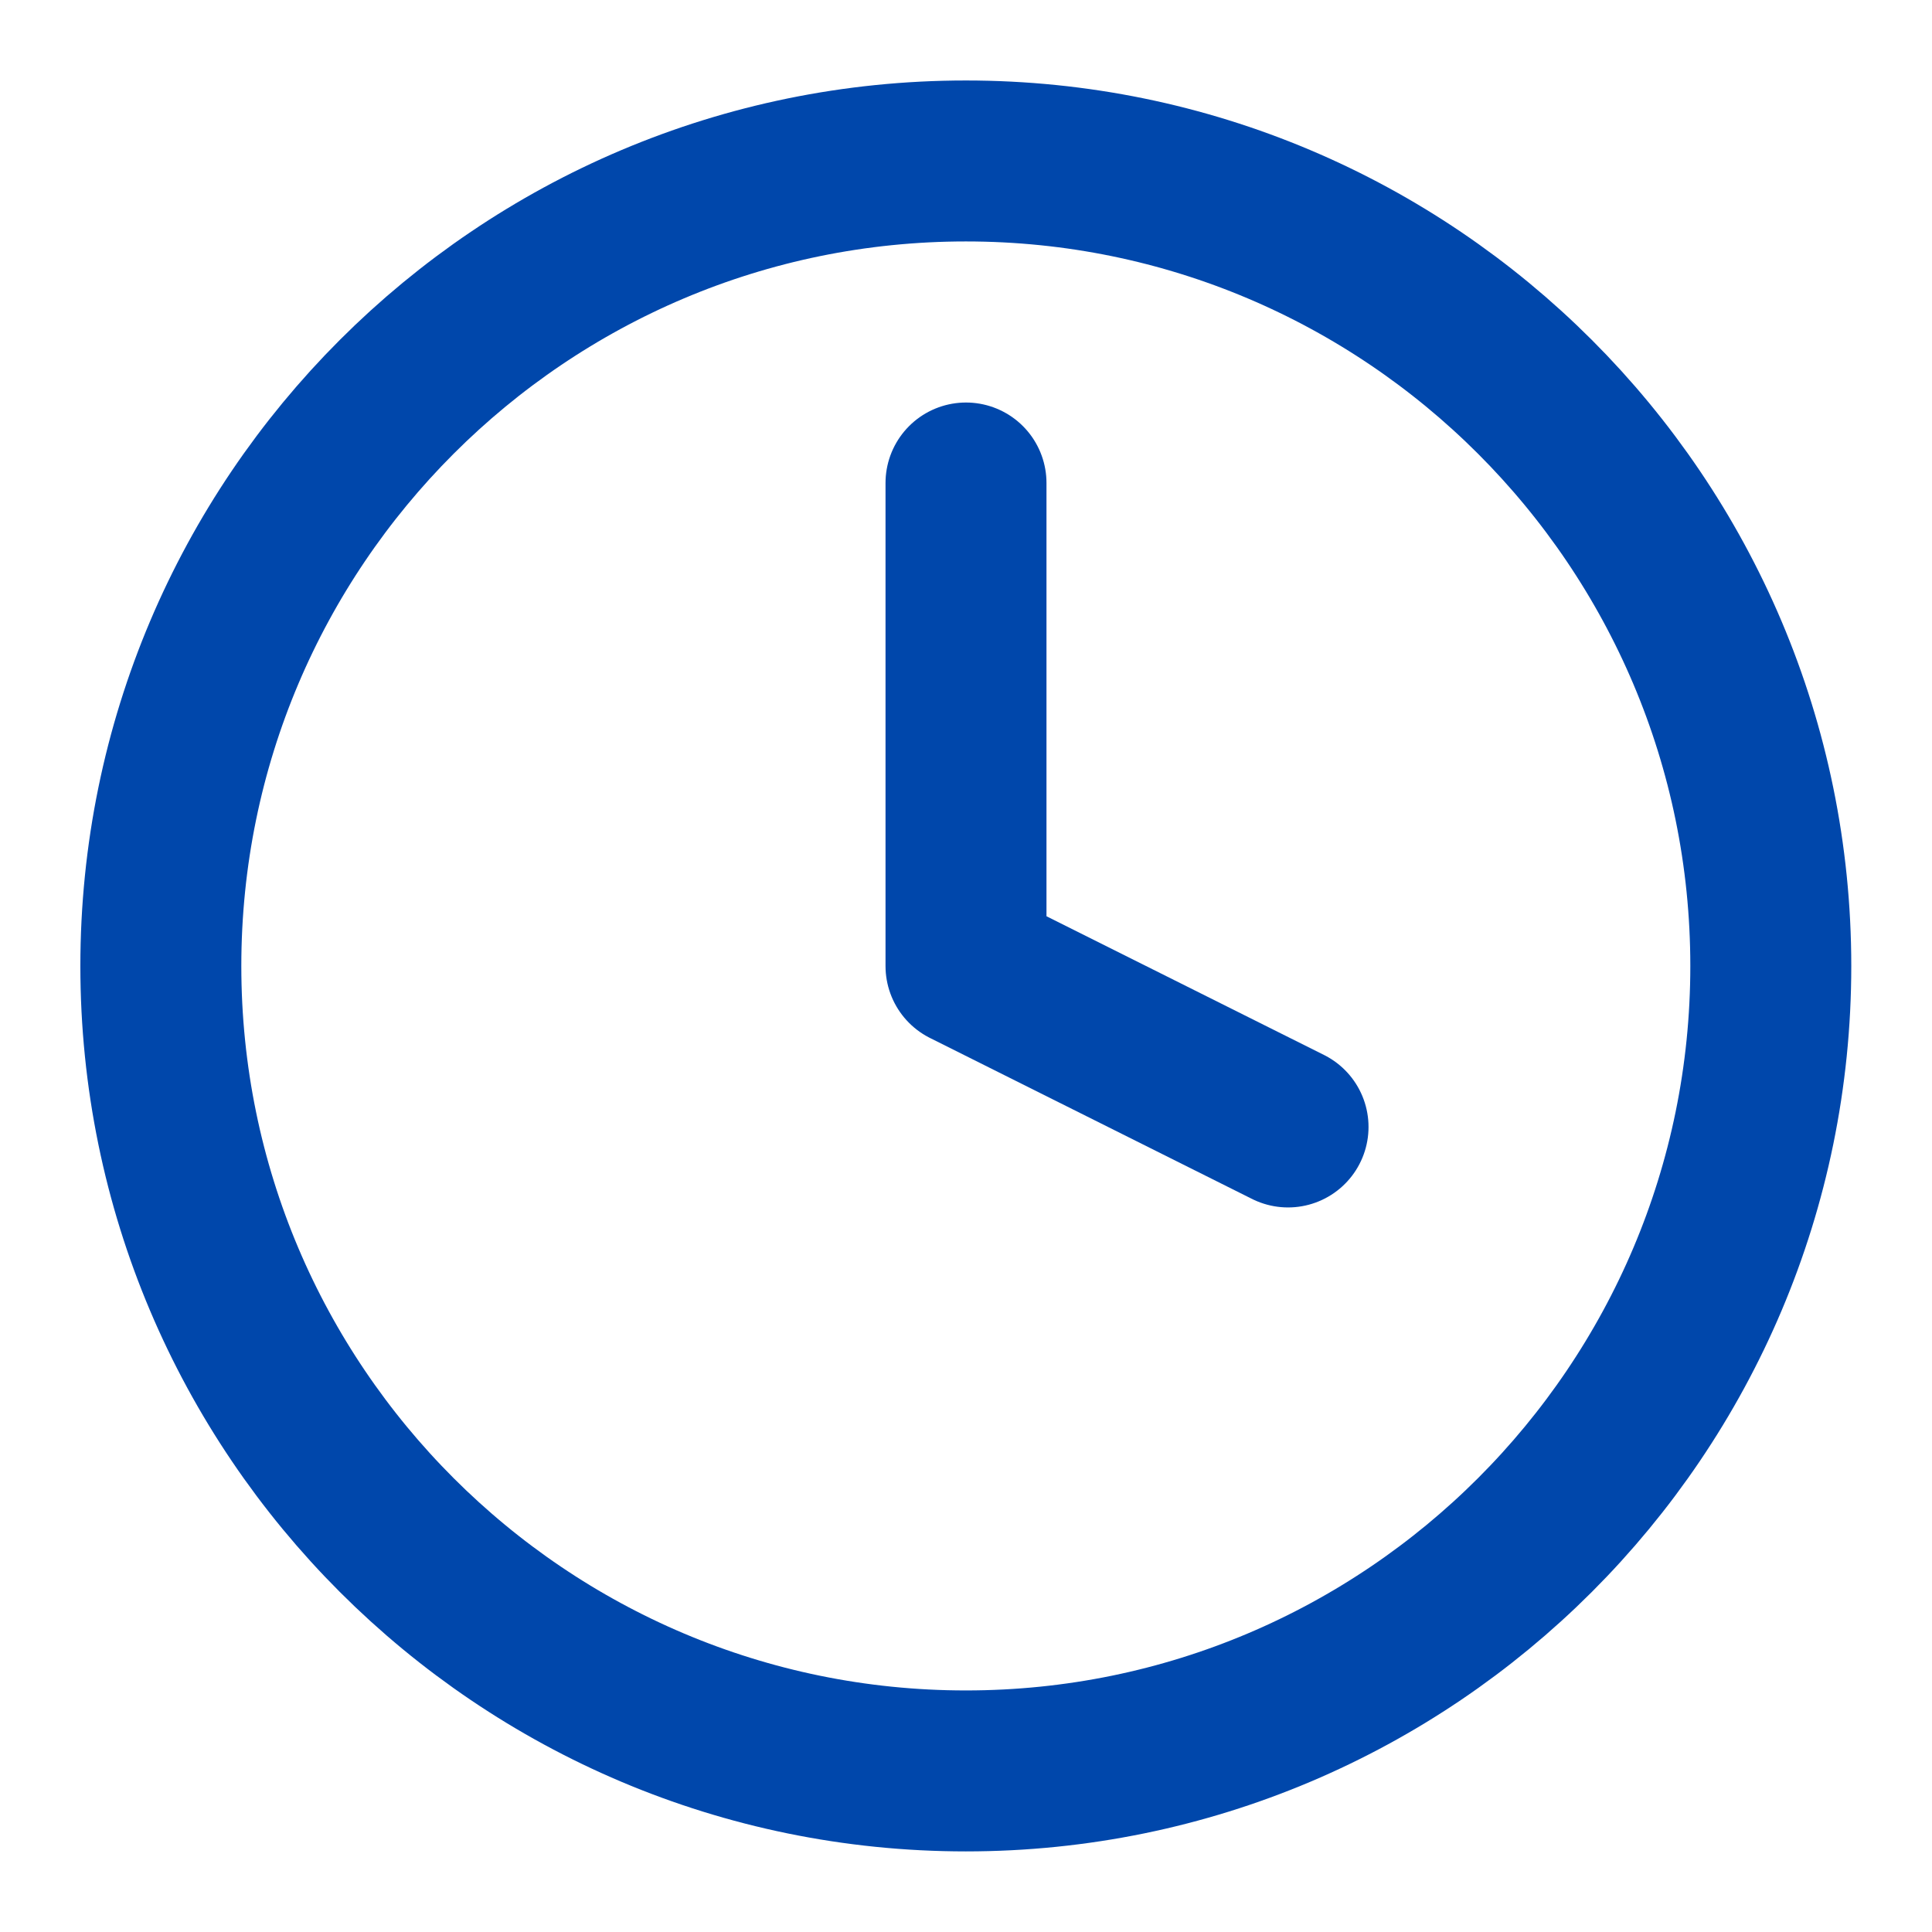
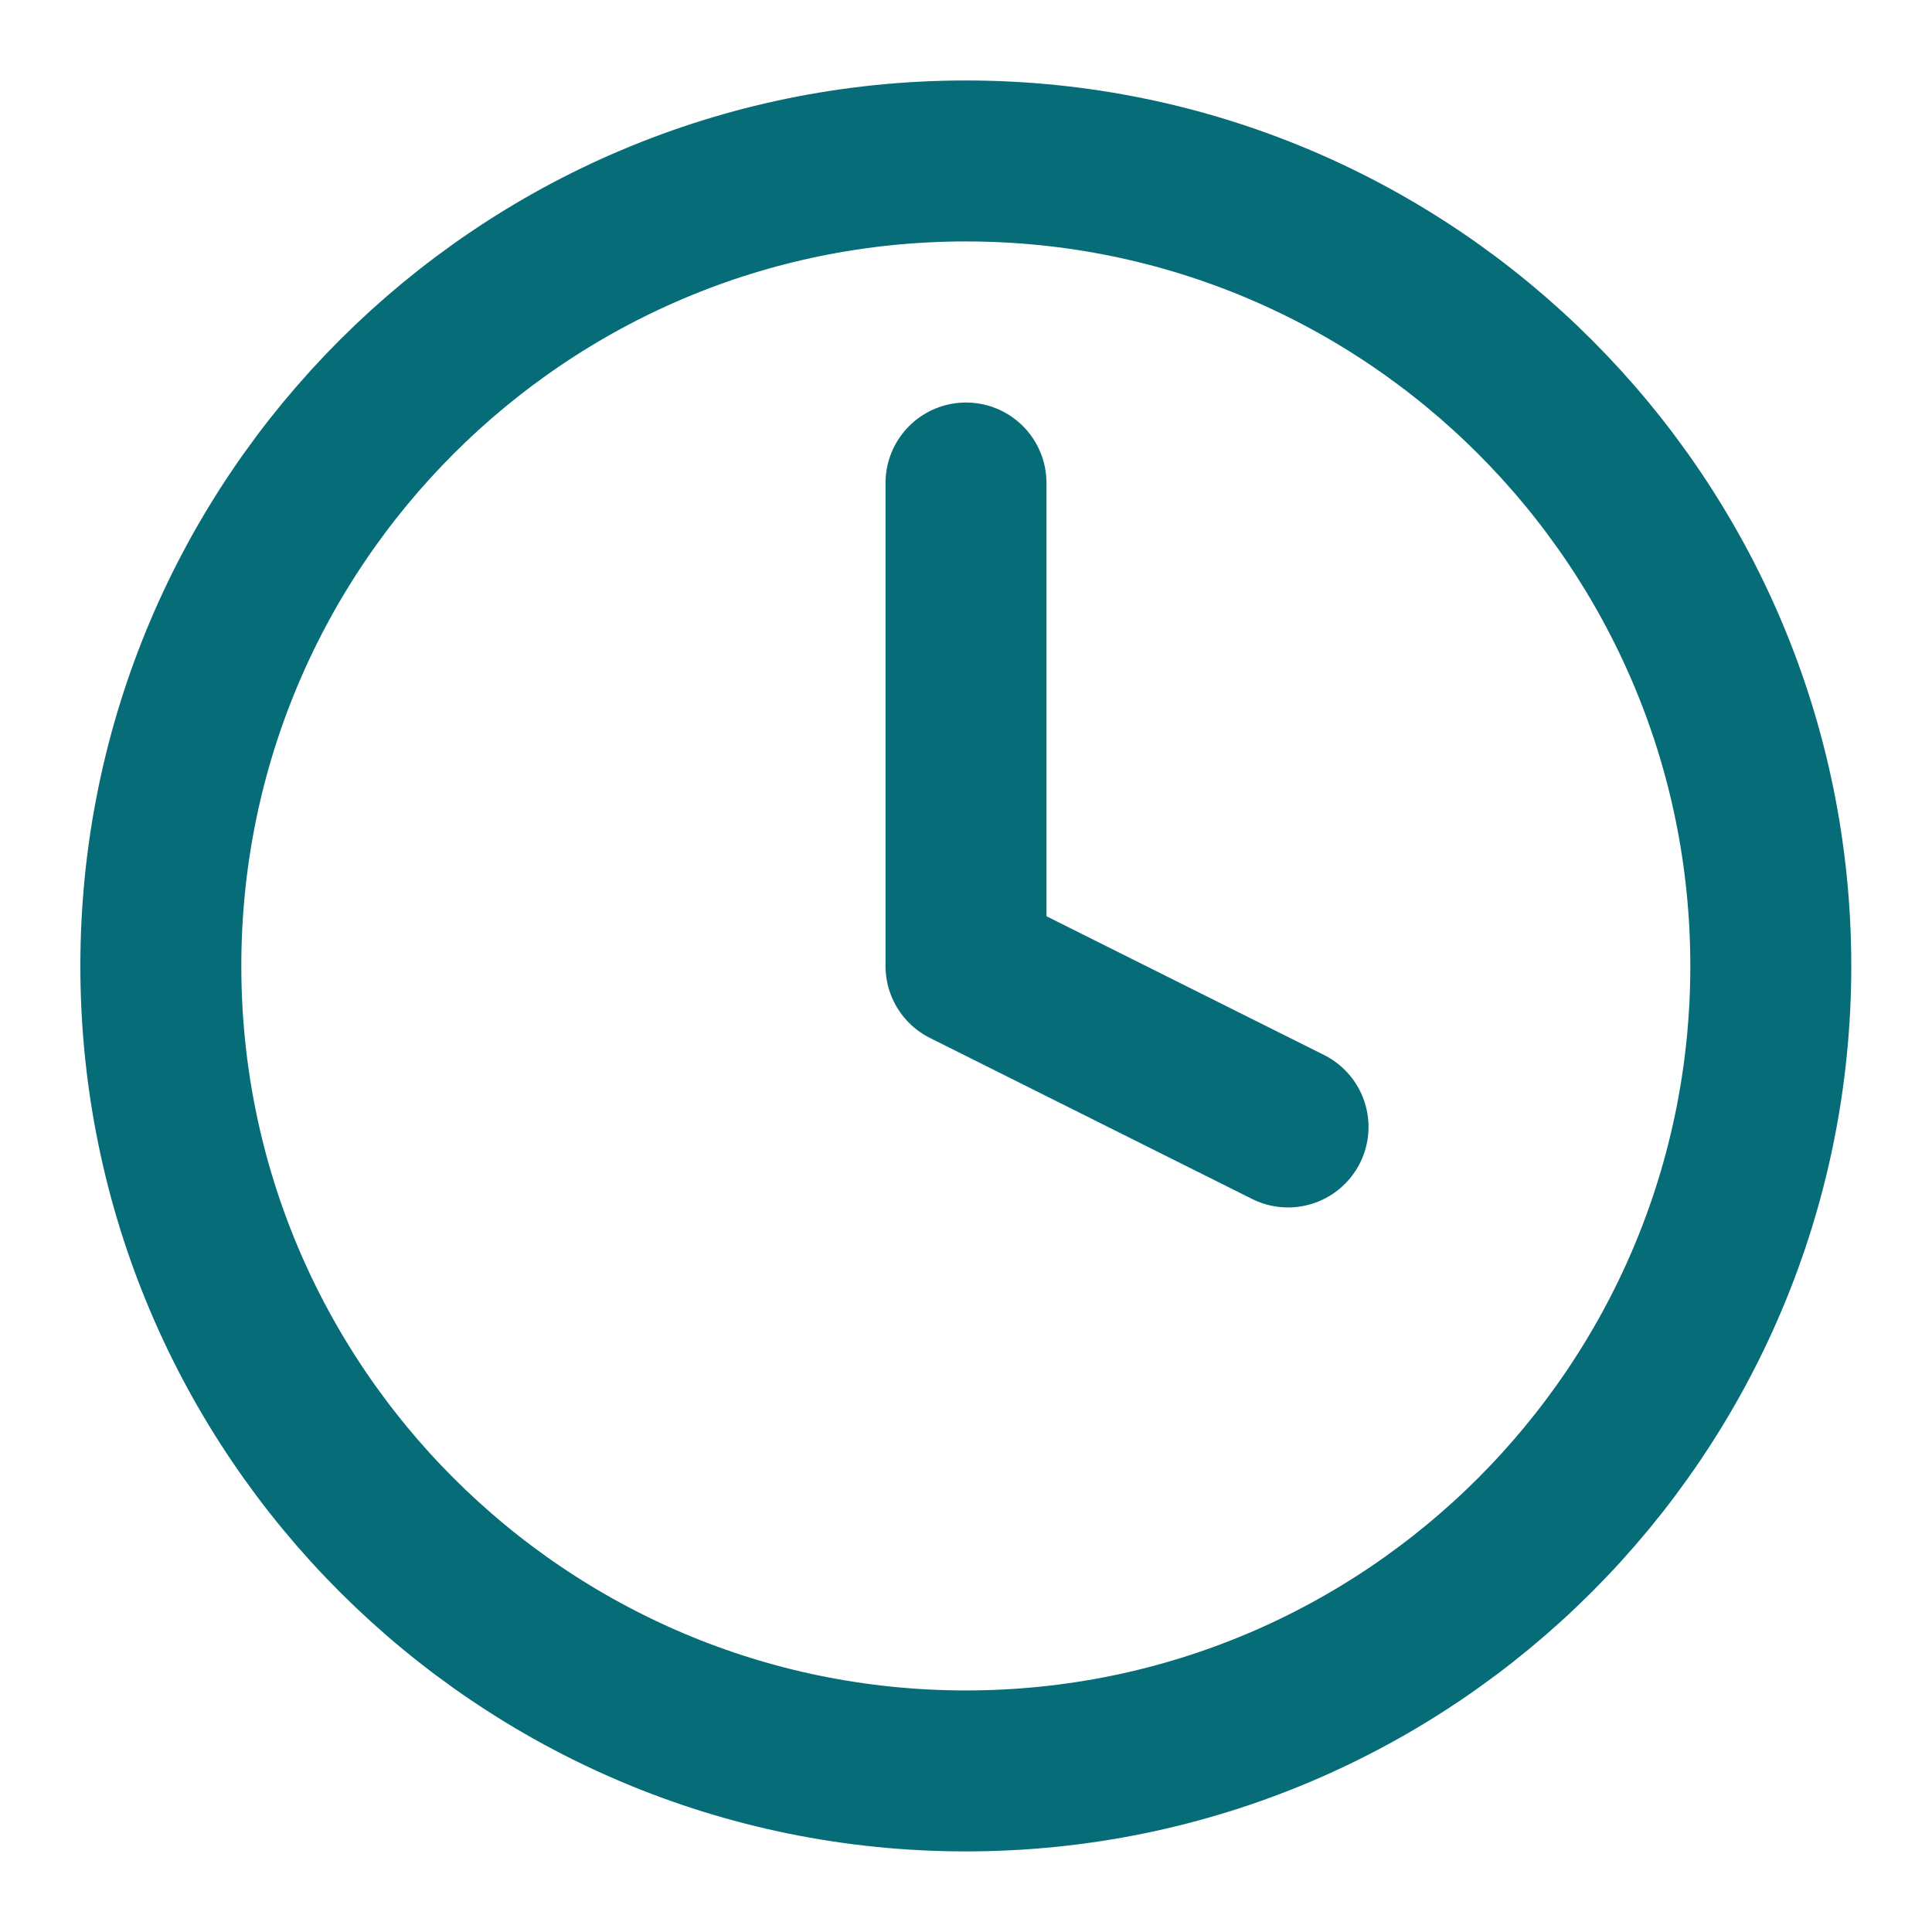
<svg xmlns="http://www.w3.org/2000/svg" width="16" height="16" viewBox="0 0 16 16" fill="none">
-   <path d="M1.332 8C1.332 11.679 4.319 14.666 7.999 14.666C11.678 14.666 14.665 11.679 14.665 8C14.665 4.32 11.678 1.333 7.999 1.333C4.319 1.333 1.332 4.32 1.332 8V8" stroke="#0047AB" stroke-width="1.333" stroke-linecap="round" stroke-linejoin="round" />
-   <path d="M8 4V8L10.667 9.333" stroke="#0047AB" stroke-width="1.333" stroke-linecap="round" stroke-linejoin="round" />
+   <path d="M1.332 8C1.332 11.679 4.319 14.666 7.999 14.666C11.678 14.666 14.665 11.679 14.665 8C14.665 4.32 11.678 1.333 7.999 1.333C4.319 1.333 1.332 4.32 1.332 8V8" stroke="#066C78" stroke-width="1.333" stroke-linecap="round" stroke-linejoin="round" />
+   <path d="M8 4V8L10.667 9.333" stroke="#066C78" stroke-width="1.333" stroke-linecap="round" stroke-linejoin="round" />
</svg>
